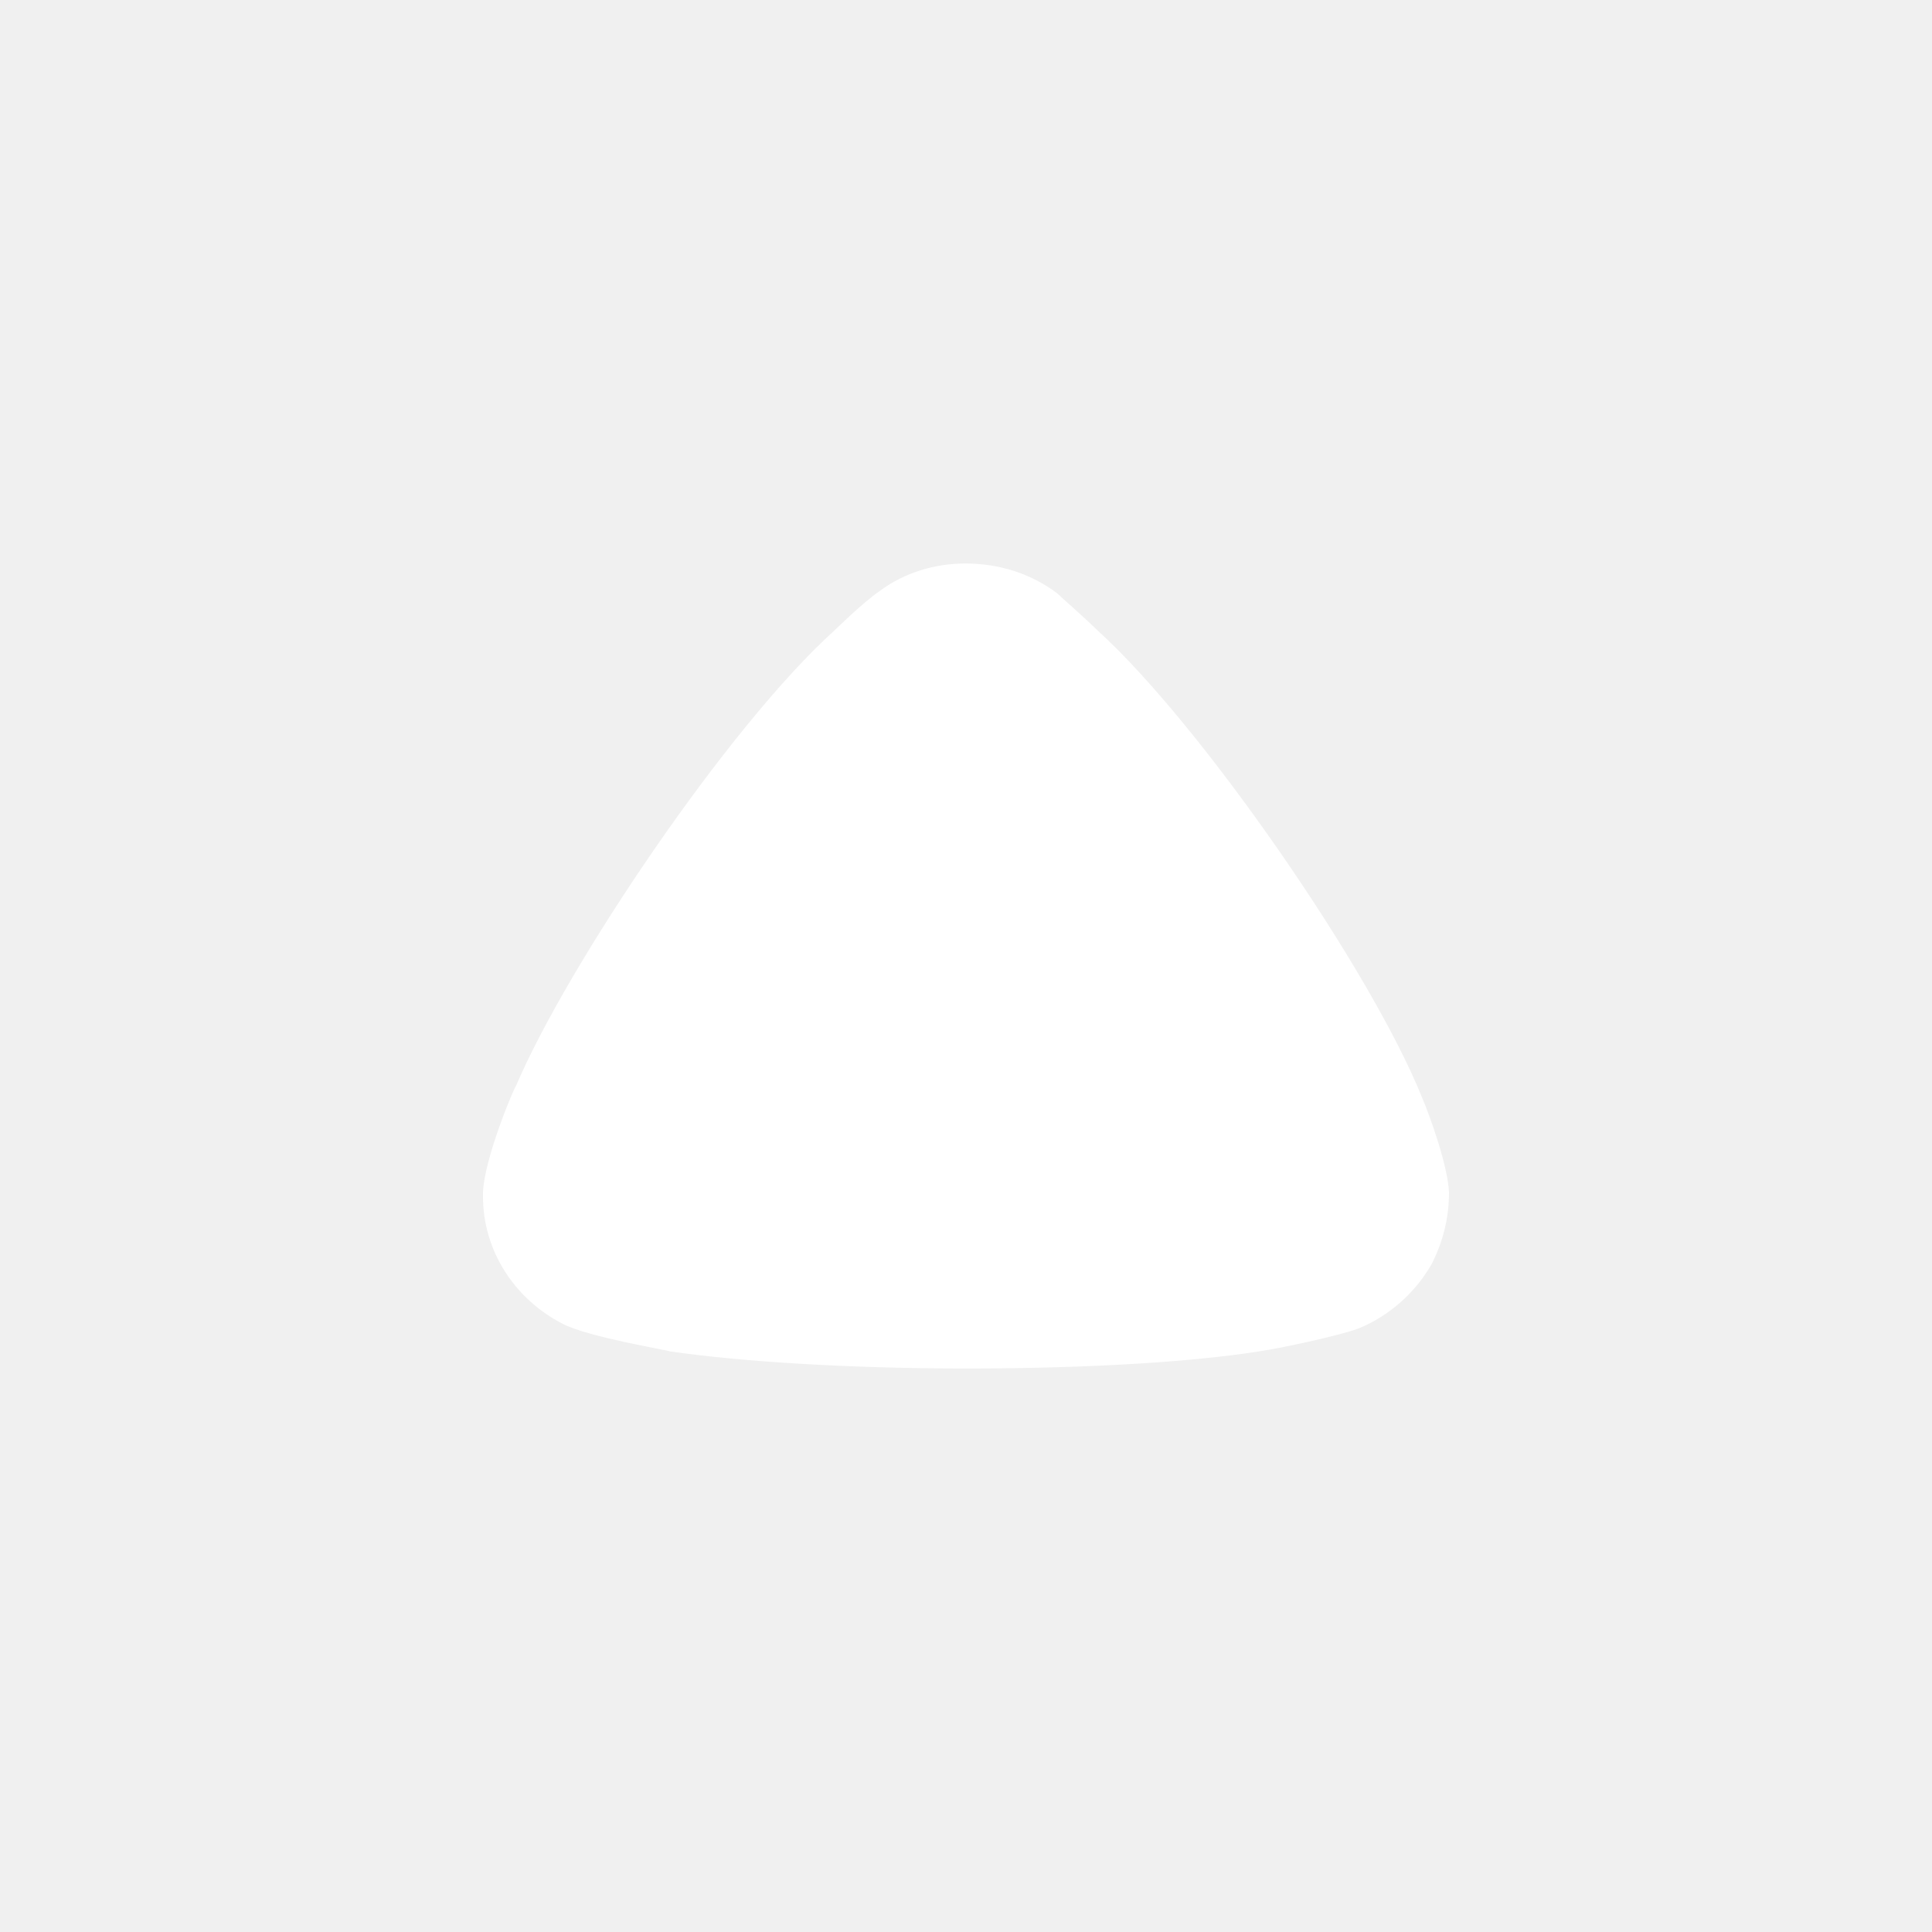
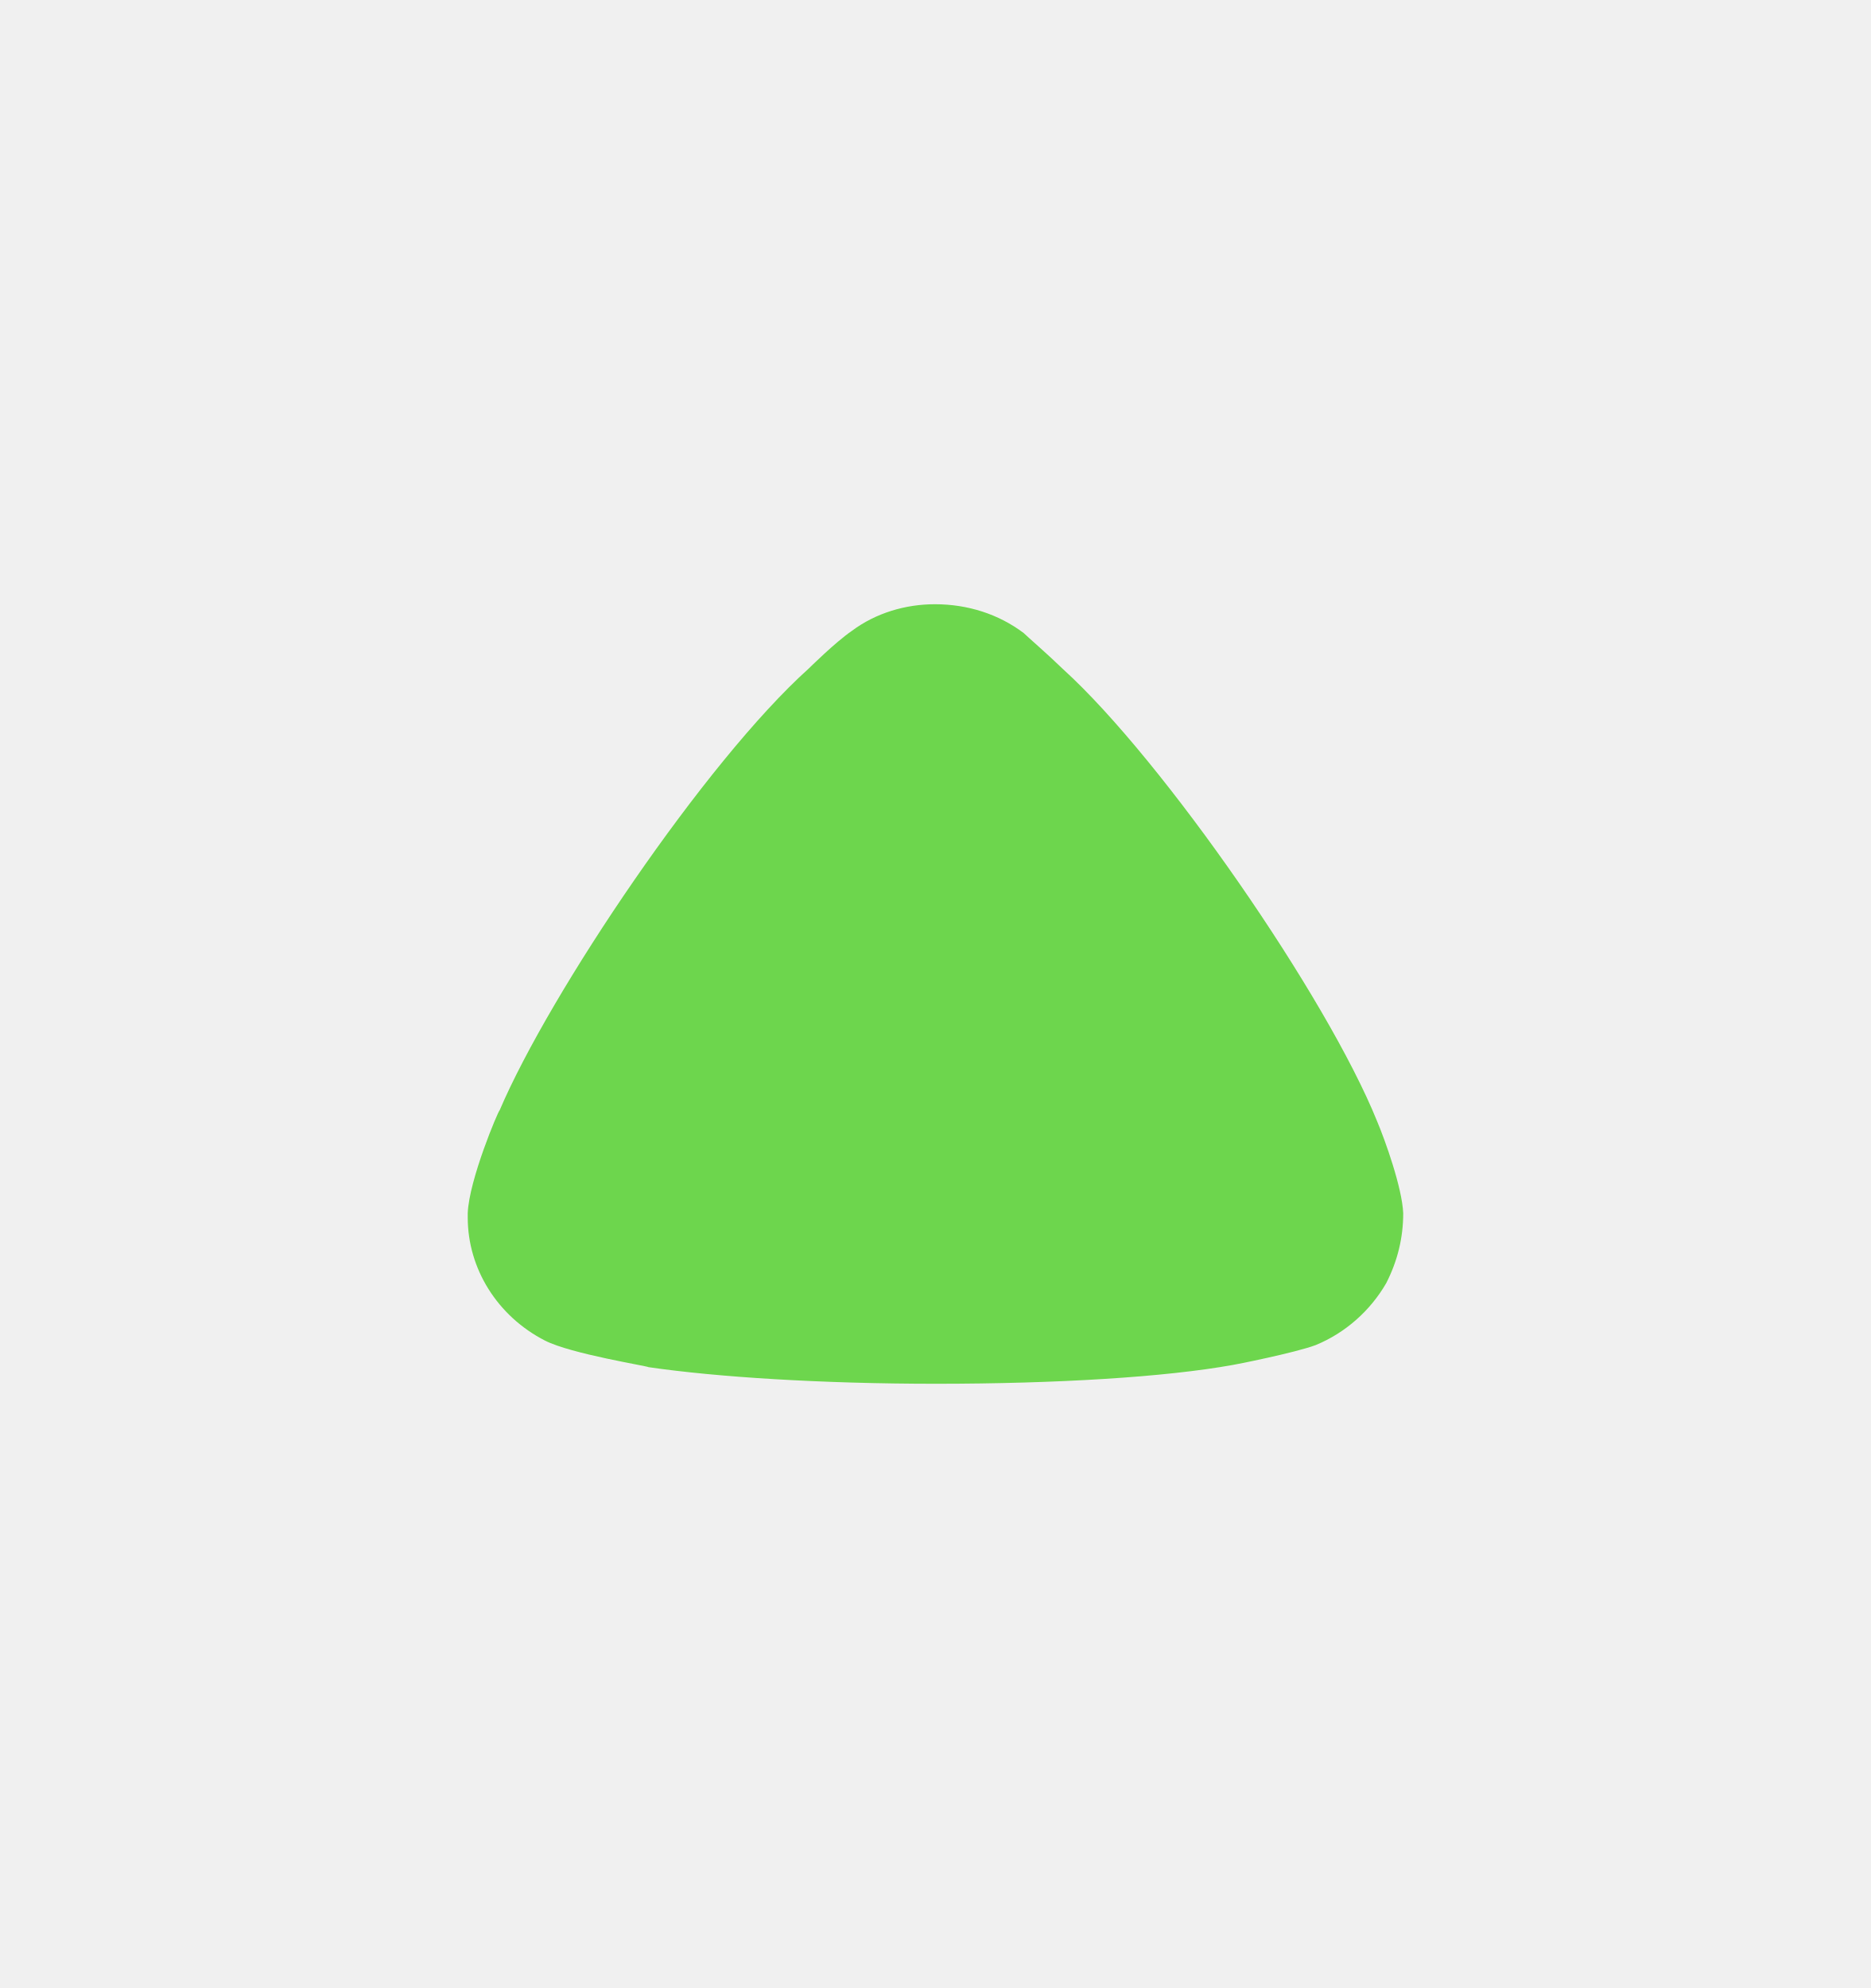
- <svg xmlns="http://www.w3.org/2000/svg" width="24" height="24" viewBox="0 0 24 24" fill="none">
-   <path d="M13.131 7.369C13.189 7.426 13.437 7.639 13.641 7.838C14.924 9.003 17.024 12.042 17.665 13.633C17.768 13.875 17.986 14.486 18 14.812C18 15.125 17.928 15.423 17.782 15.707C17.578 16.062 17.257 16.346 16.878 16.502C16.615 16.602 15.828 16.758 15.814 16.758C14.953 16.914 13.554 17 12.008 17C10.535 17 9.193 16.914 8.319 16.787C8.305 16.772 7.327 16.616 6.992 16.446C6.38 16.133 6 15.522 6 14.868V14.812C6.015 14.386 6.395 13.491 6.409 13.491C7.051 11.986 9.048 9.017 10.375 7.823C10.375 7.823 10.716 7.487 10.929 7.341C11.235 7.113 11.614 7 11.993 7C12.416 7 12.81 7.128 13.131 7.369Z" fill="white" />
+ <svg xmlns="http://www.w3.org/2000/svg" width="16" height="17" viewBox="0 0 16 17" fill="none">
+   <path d="M8.754 5.413C8.793 5.451 8.958 5.593 9.094 5.725C9.949 6.502 11.349 8.528 11.777 9.589C11.845 9.75 11.991 10.157 12 10.375C12 10.583 11.952 10.782 11.855 10.972C11.719 11.208 11.505 11.398 11.252 11.502C11.077 11.568 10.552 11.672 10.543 11.672C9.969 11.776 9.036 11.833 8.005 11.833C7.023 11.833 6.129 11.776 5.546 11.691C5.537 11.681 4.885 11.578 4.661 11.464C4.253 11.255 4 10.848 4 10.412V10.375C4.01 10.091 4.263 9.494 4.273 9.494C4.701 8.491 6.032 6.511 6.917 5.716C6.917 5.716 7.144 5.491 7.286 5.394C7.49 5.242 7.743 5.167 7.995 5.167C8.277 5.167 8.54 5.252 8.754 5.413Z" fill="#6DD64D" />
</svg>
